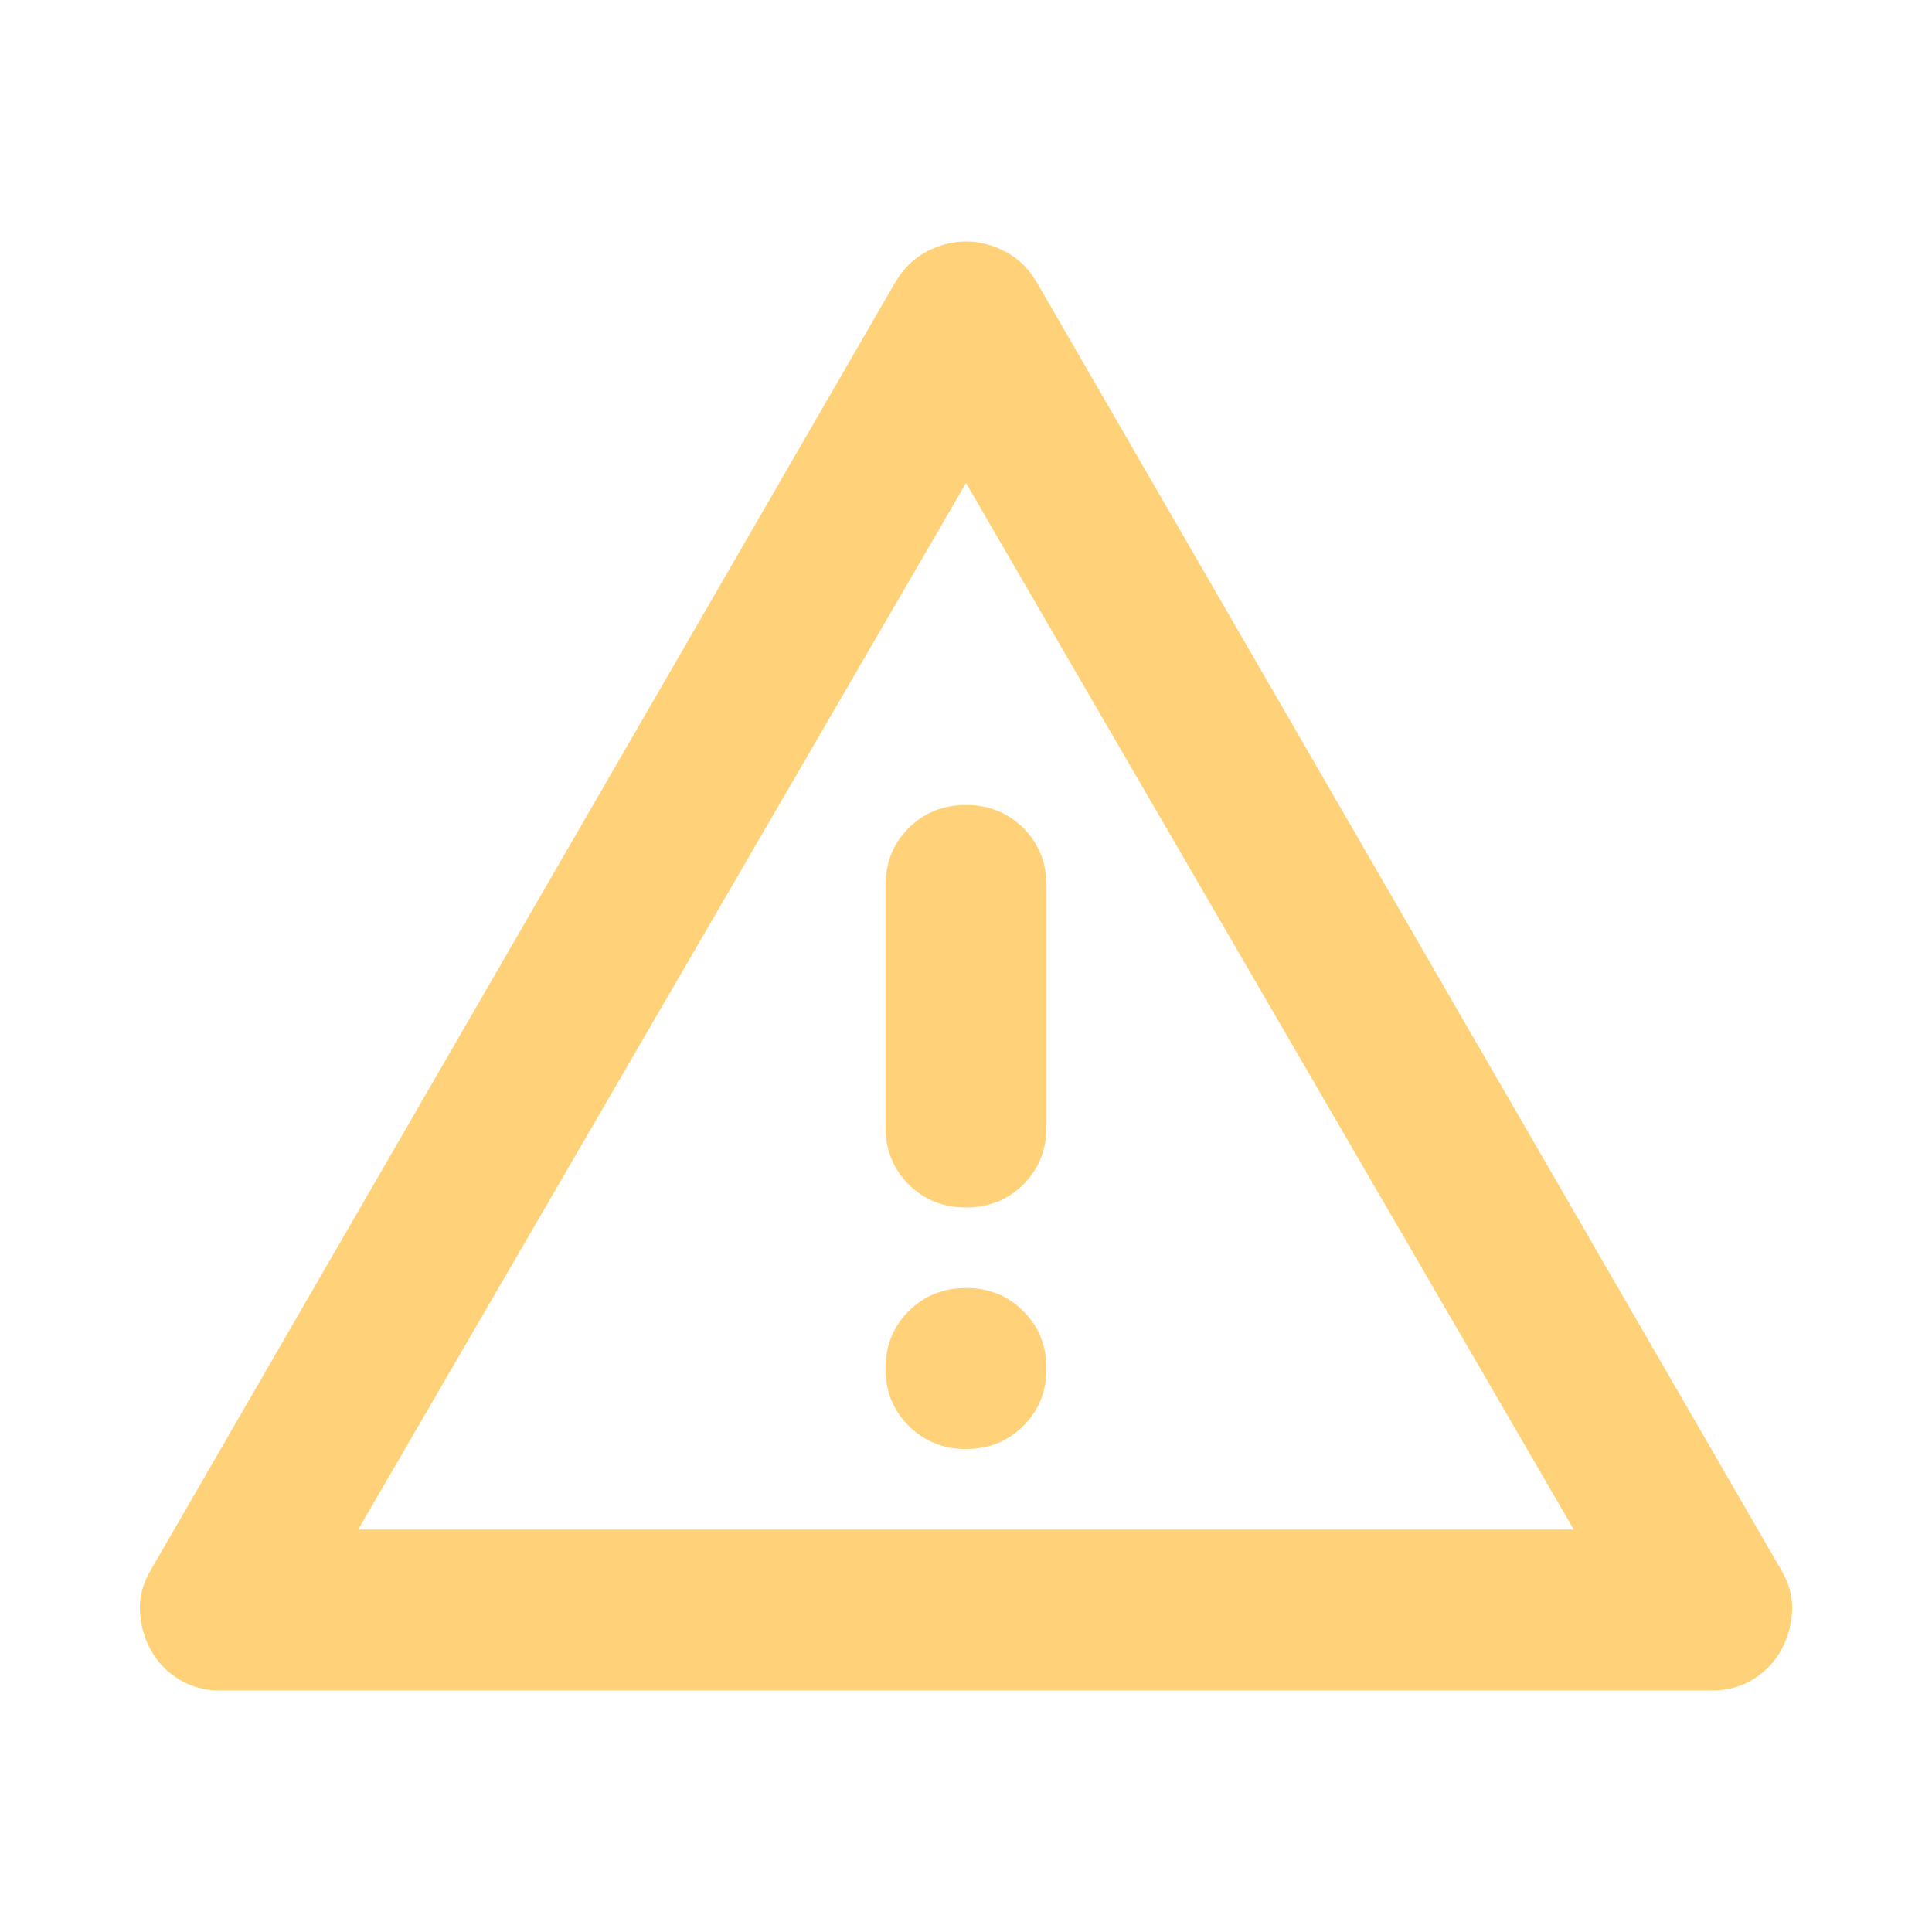
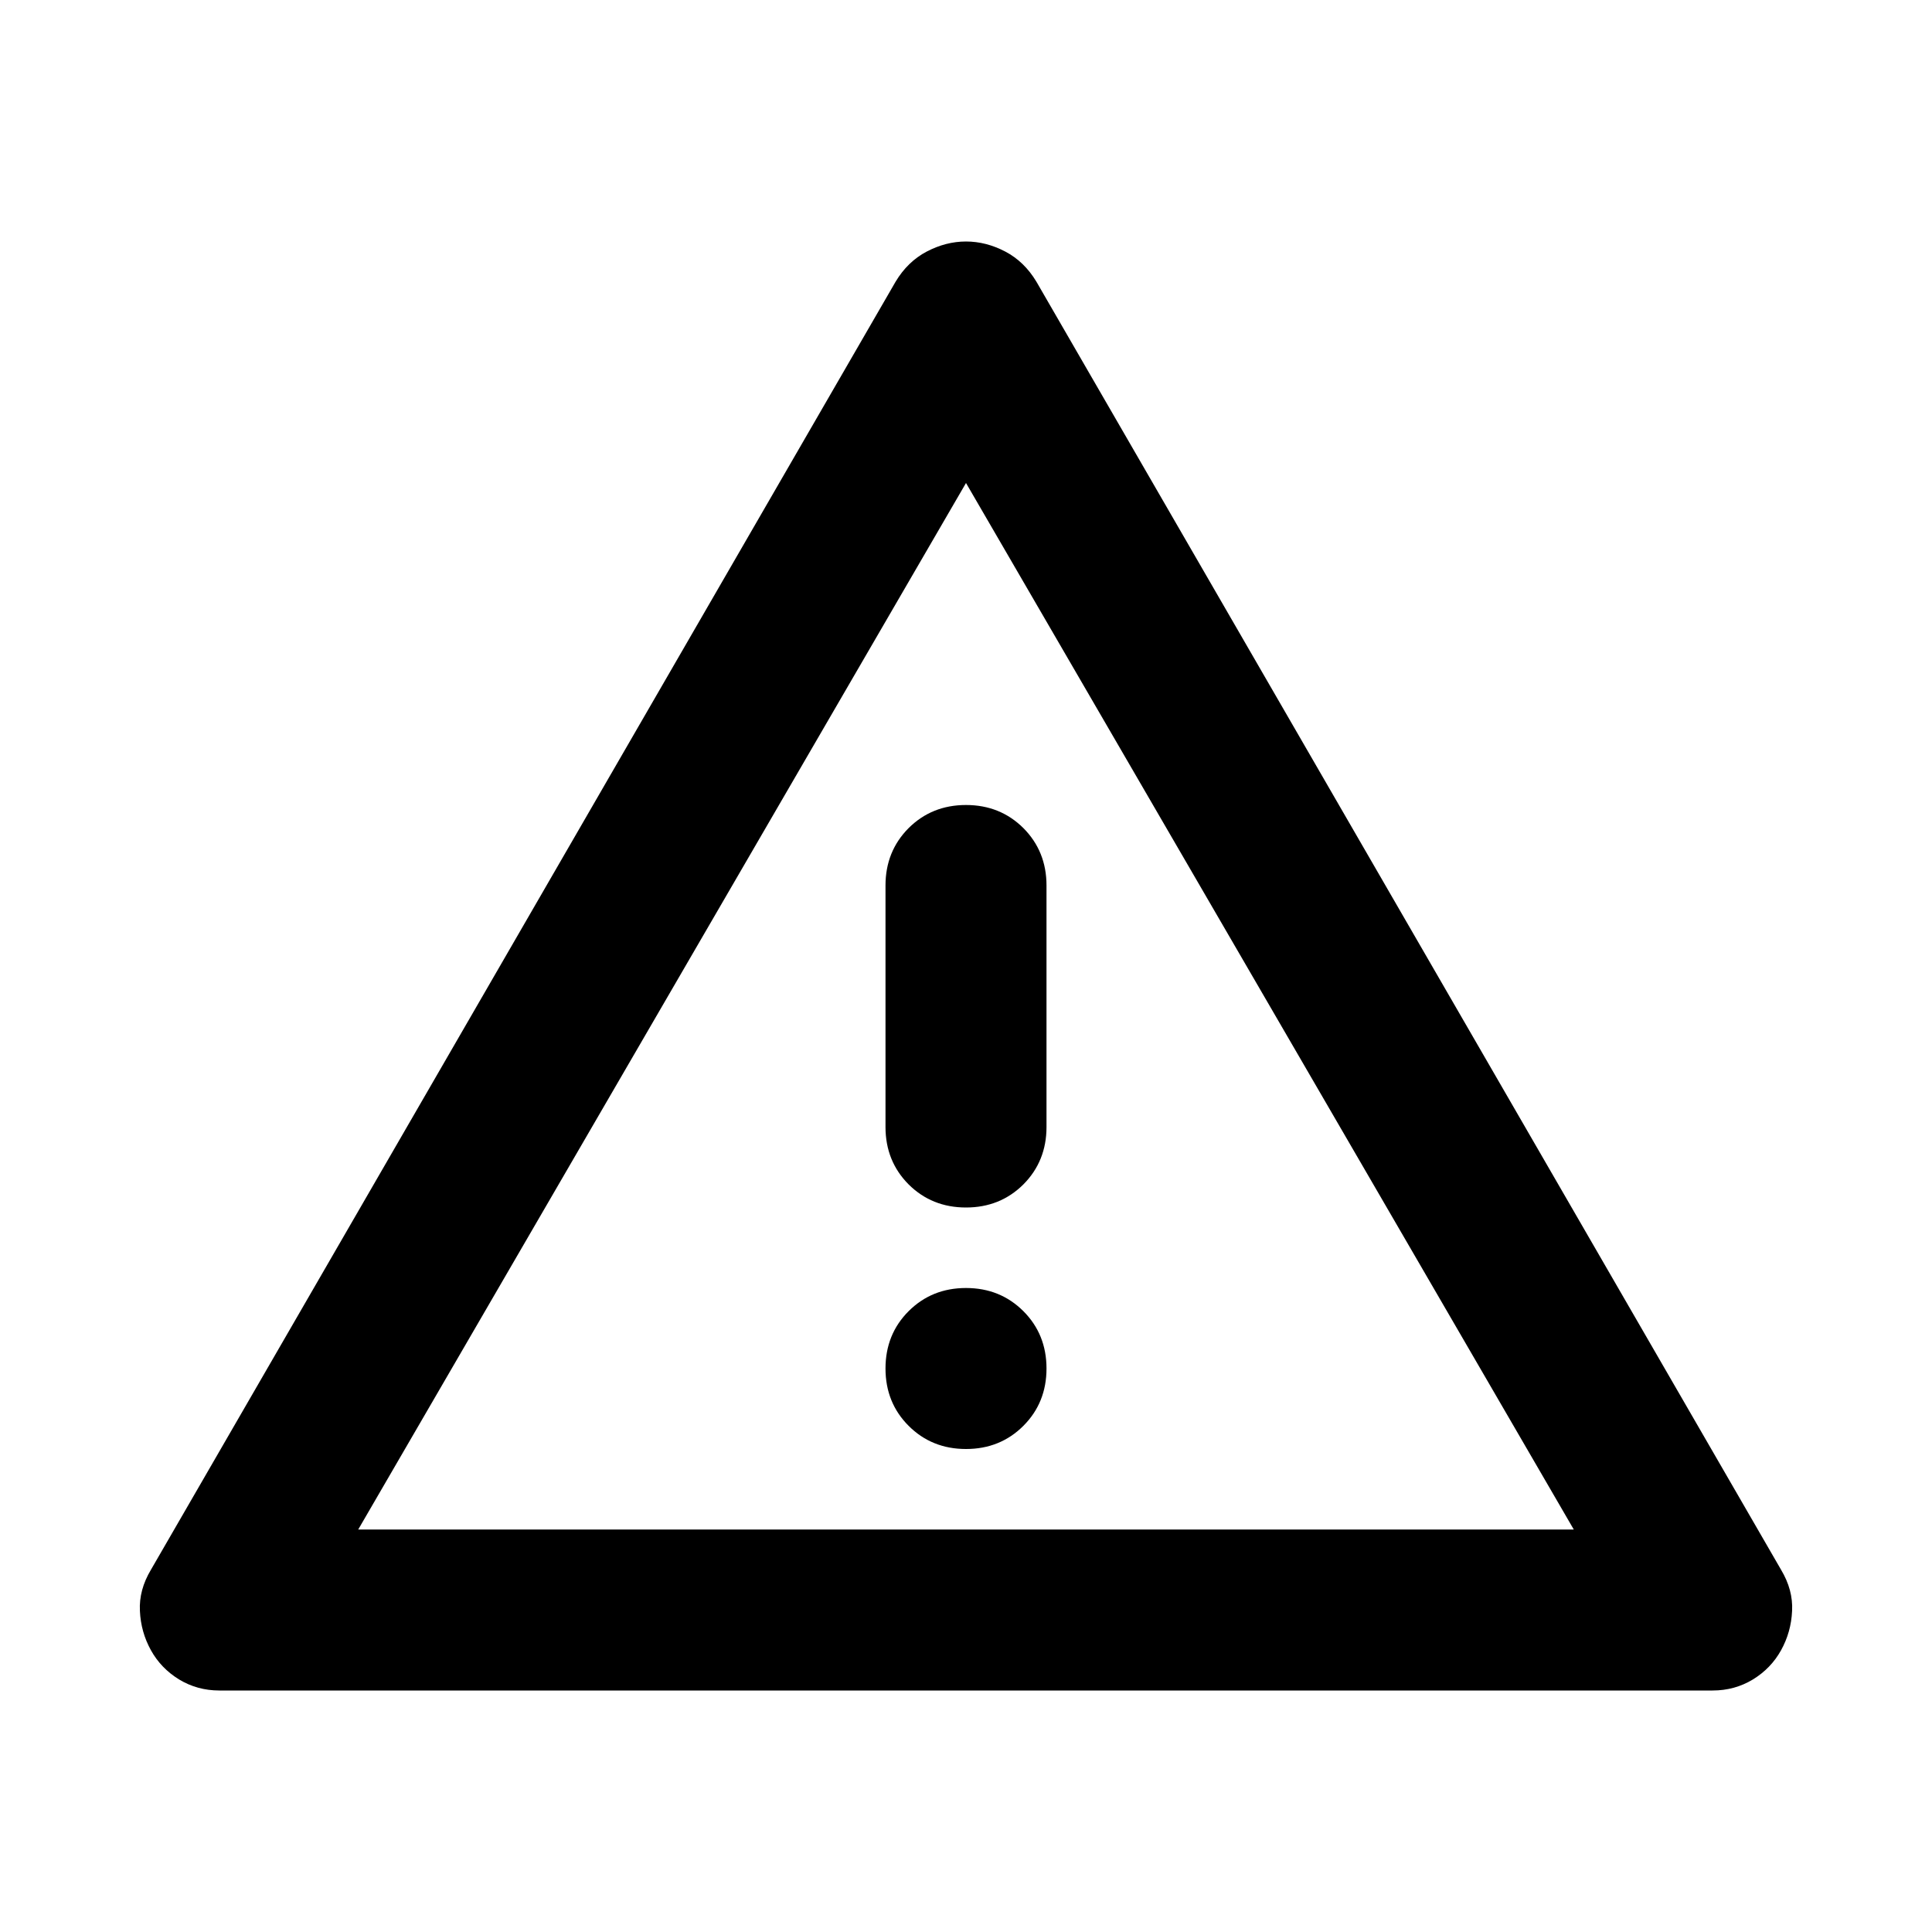
- <svg xmlns="http://www.w3.org/2000/svg" viewBox="0 0 24 24" height="200" width="200" preserveAspectRatio="xMidYMid meet" class="" fill="none">
-   <path d="M2.725 21C2.542 21 2.375 20.954 2.225 20.863C2.075 20.771 1.958 20.65 1.875 20.5C1.792 20.35 1.746 20.188 1.738 20.012C1.729 19.837 1.775 19.667 1.875 19.5L11.125 3.5C11.225 3.333 11.354 3.208 11.512 3.125C11.671 3.042 11.833 3 12 3C12.167 3 12.329 3.042 12.488 3.125C12.646 3.208 12.775 3.333 12.875 3.5L22.125 19.5C22.225 19.667 22.271 19.837 22.262 20.012C22.254 20.188 22.208 20.35 22.125 20.5C22.042 20.65 21.925 20.771 21.775 20.863C21.625 20.954 21.458 21 21.275 21H2.725ZM4.45 19H19.55L12 6L4.45 19ZM12 18C12.283 18 12.521 17.904 12.713 17.712C12.904 17.521 13 17.283 13 17C13 16.717 12.904 16.479 12.713 16.288C12.521 16.096 12.283 16 12 16C11.717 16 11.479 16.096 11.287 16.288C11.096 16.479 11 16.717 11 17C11 17.283 11.096 17.521 11.287 17.712C11.479 17.904 11.717 18 12 18ZM12 15C12.283 15 12.521 14.904 12.713 14.713C12.904 14.521 13 14.283 13 14V11C13 10.717 12.904 10.479 12.713 10.287C12.521 10.096 12.283 10 12 10C11.717 10 11.479 10.096 11.287 10.287C11.096 10.479 11 10.717 11 11V14C11 14.283 11.096 14.521 11.287 14.713C11.479 14.904 11.717 15 12 15Z" fill="#FFD279" />
+ <svg xmlns="http://www.w3.org/2000/svg" viewBox="0 0 24 24" height="200" width="200" preserveAspectRatio="xMidYMid meet" class="">
+   <path d="M2.725 21C2.542 21 2.375 20.954 2.225 20.863C2.075 20.771 1.958 20.65 1.875 20.5C1.792 20.35 1.746 20.188 1.738 20.012C1.729 19.837 1.775 19.667 1.875 19.5L11.125 3.5C11.225 3.333 11.354 3.208 11.512 3.125C11.671 3.042 11.833 3 12 3C12.167 3 12.329 3.042 12.488 3.125C12.646 3.208 12.775 3.333 12.875 3.5L22.125 19.5C22.225 19.667 22.271 19.837 22.262 20.012C22.254 20.188 22.208 20.35 22.125 20.5C22.042 20.65 21.925 20.771 21.775 20.863C21.625 20.954 21.458 21 21.275 21H2.725ZM4.45 19H19.55L12 6L4.45 19ZM12 18C12.283 18 12.521 17.904 12.713 17.712C12.904 17.521 13 17.283 13 17C13 16.717 12.904 16.479 12.713 16.288C12.521 16.096 12.283 16 12 16C11.717 16 11.479 16.096 11.287 16.288C11.096 16.479 11 16.717 11 17C11 17.283 11.096 17.521 11.287 17.712C11.479 17.904 11.717 18 12 18ZM12 15C12.283 15 12.521 14.904 12.713 14.713C12.904 14.521 13 14.283 13 14V11C13 10.717 12.904 10.479 12.713 10.287C12.521 10.096 12.283 10 12 10C11.717 10 11.479 10.096 11.287 10.287C11.096 10.479 11 10.717 11 11V14C11 14.283 11.096 14.521 11.287 14.713C11.479 14.904 11.717 15 12 15Z" />
</svg>
